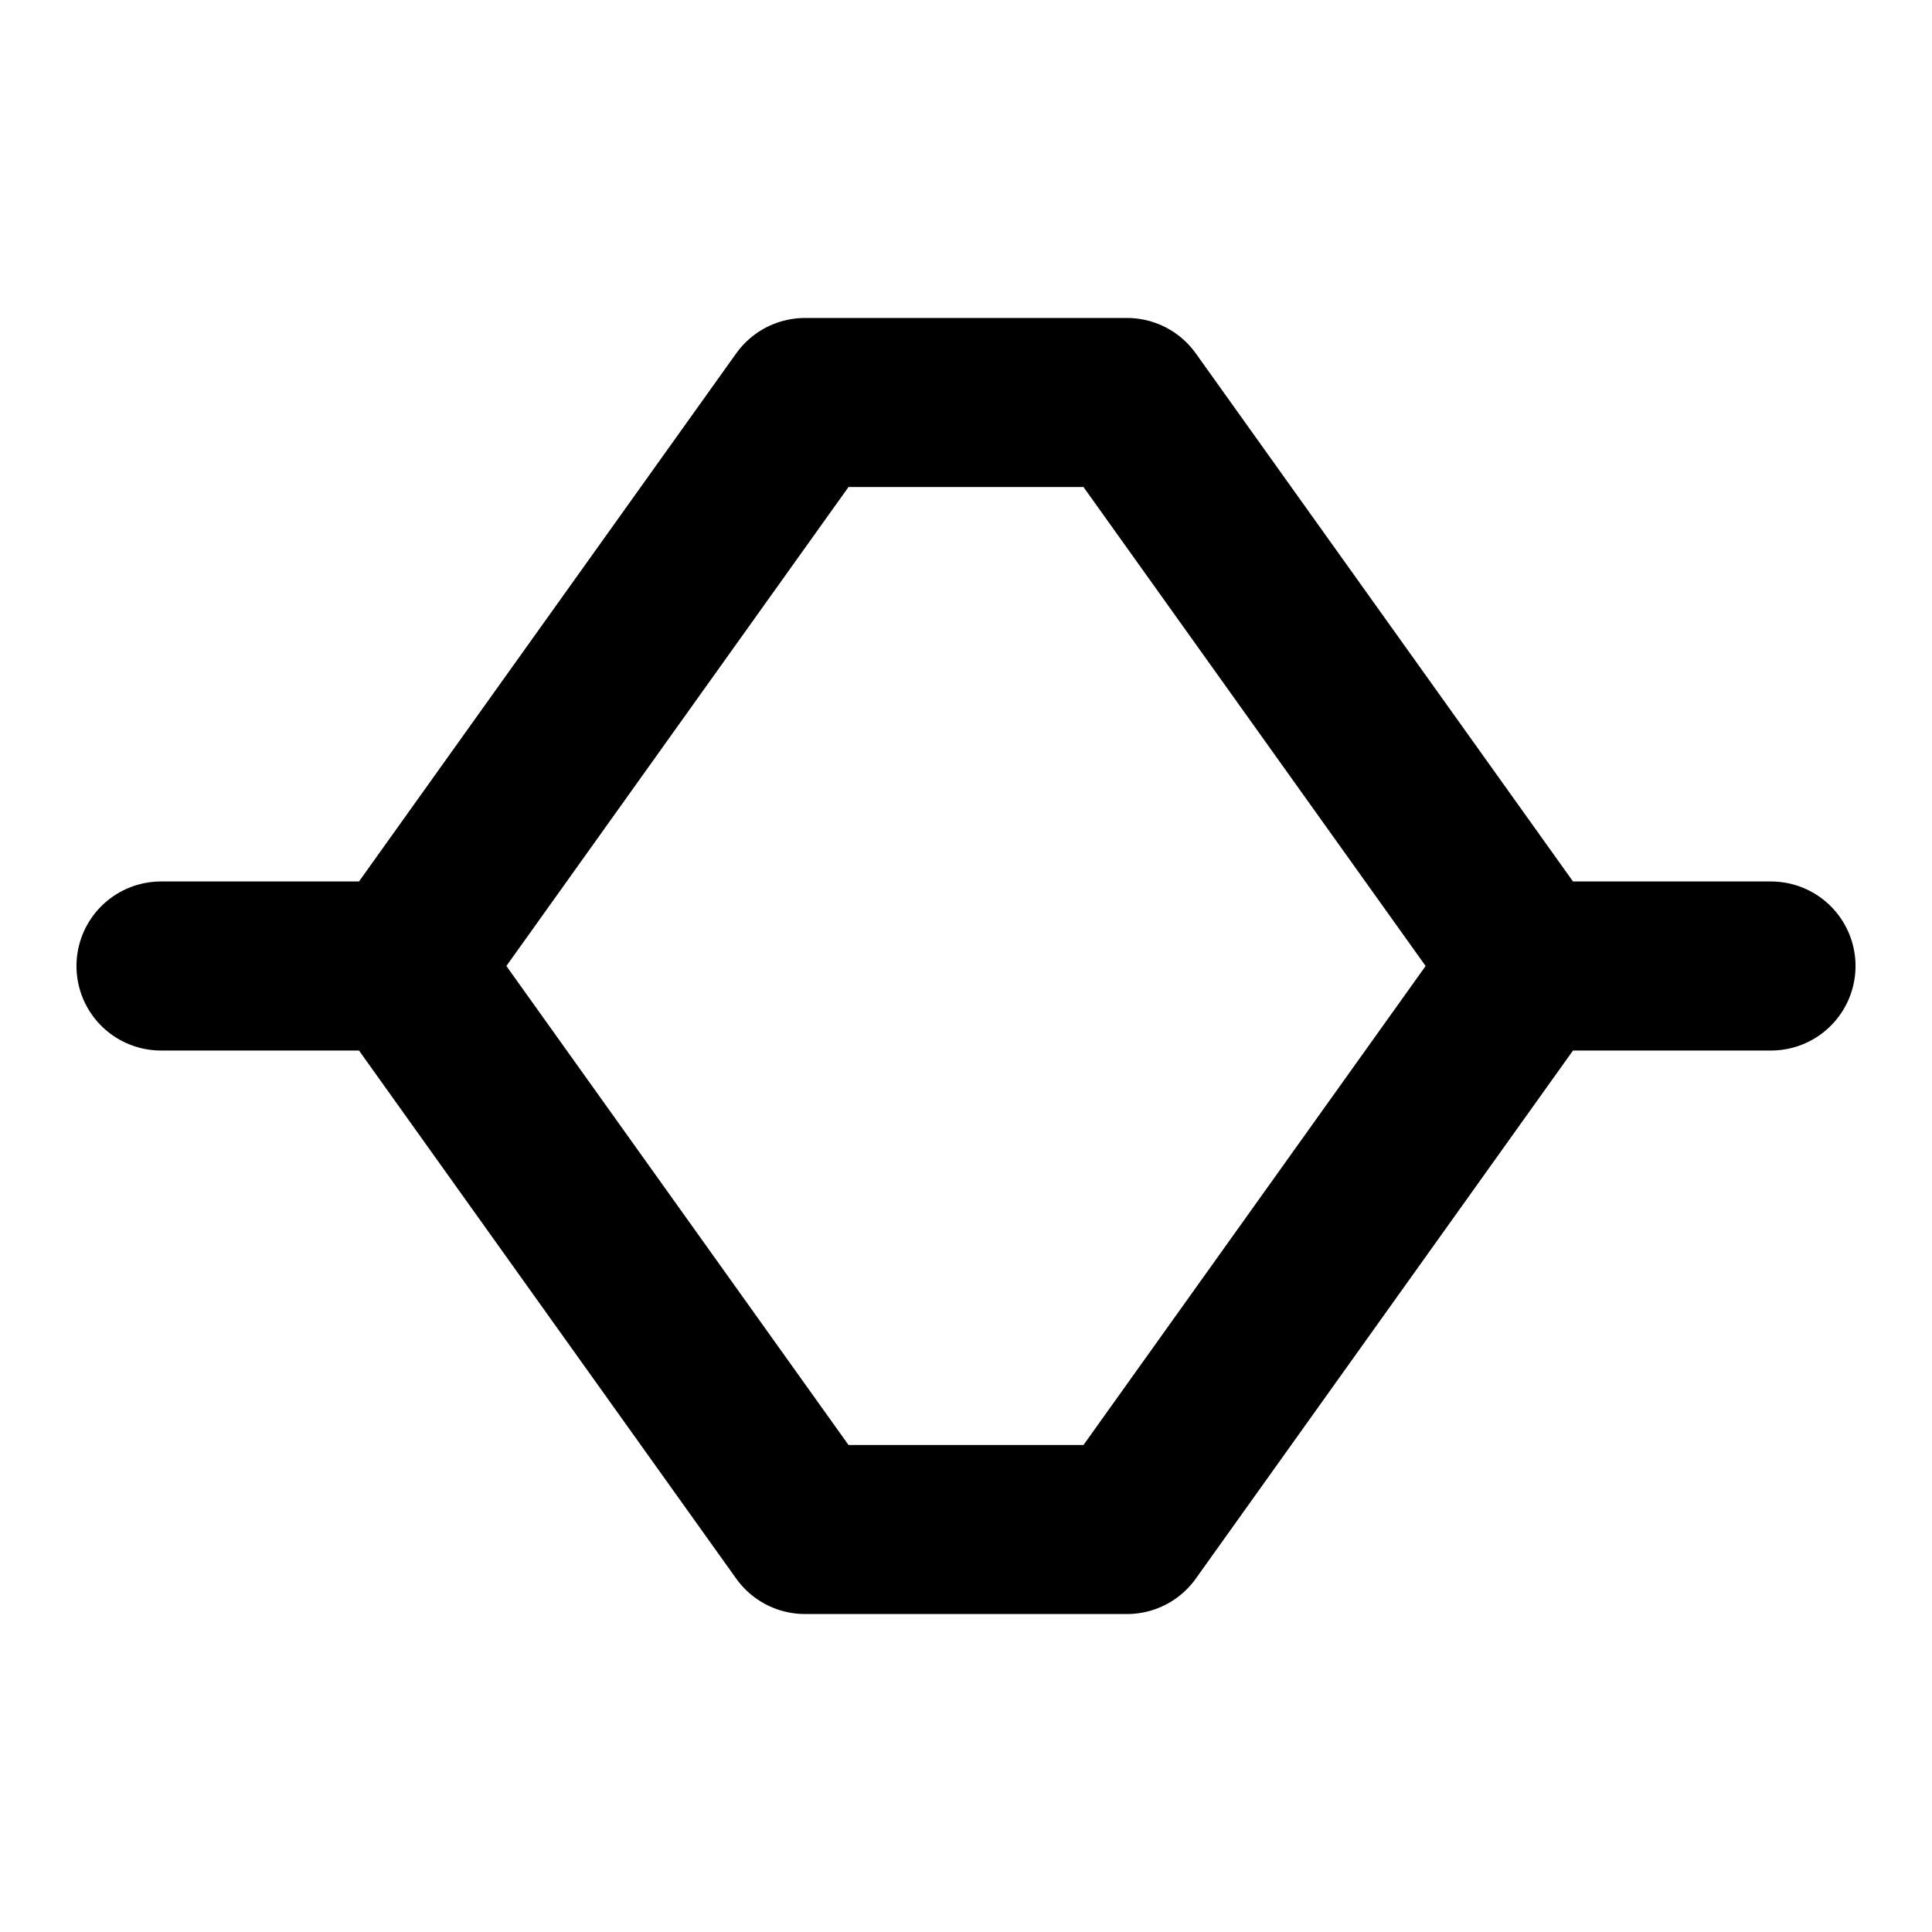
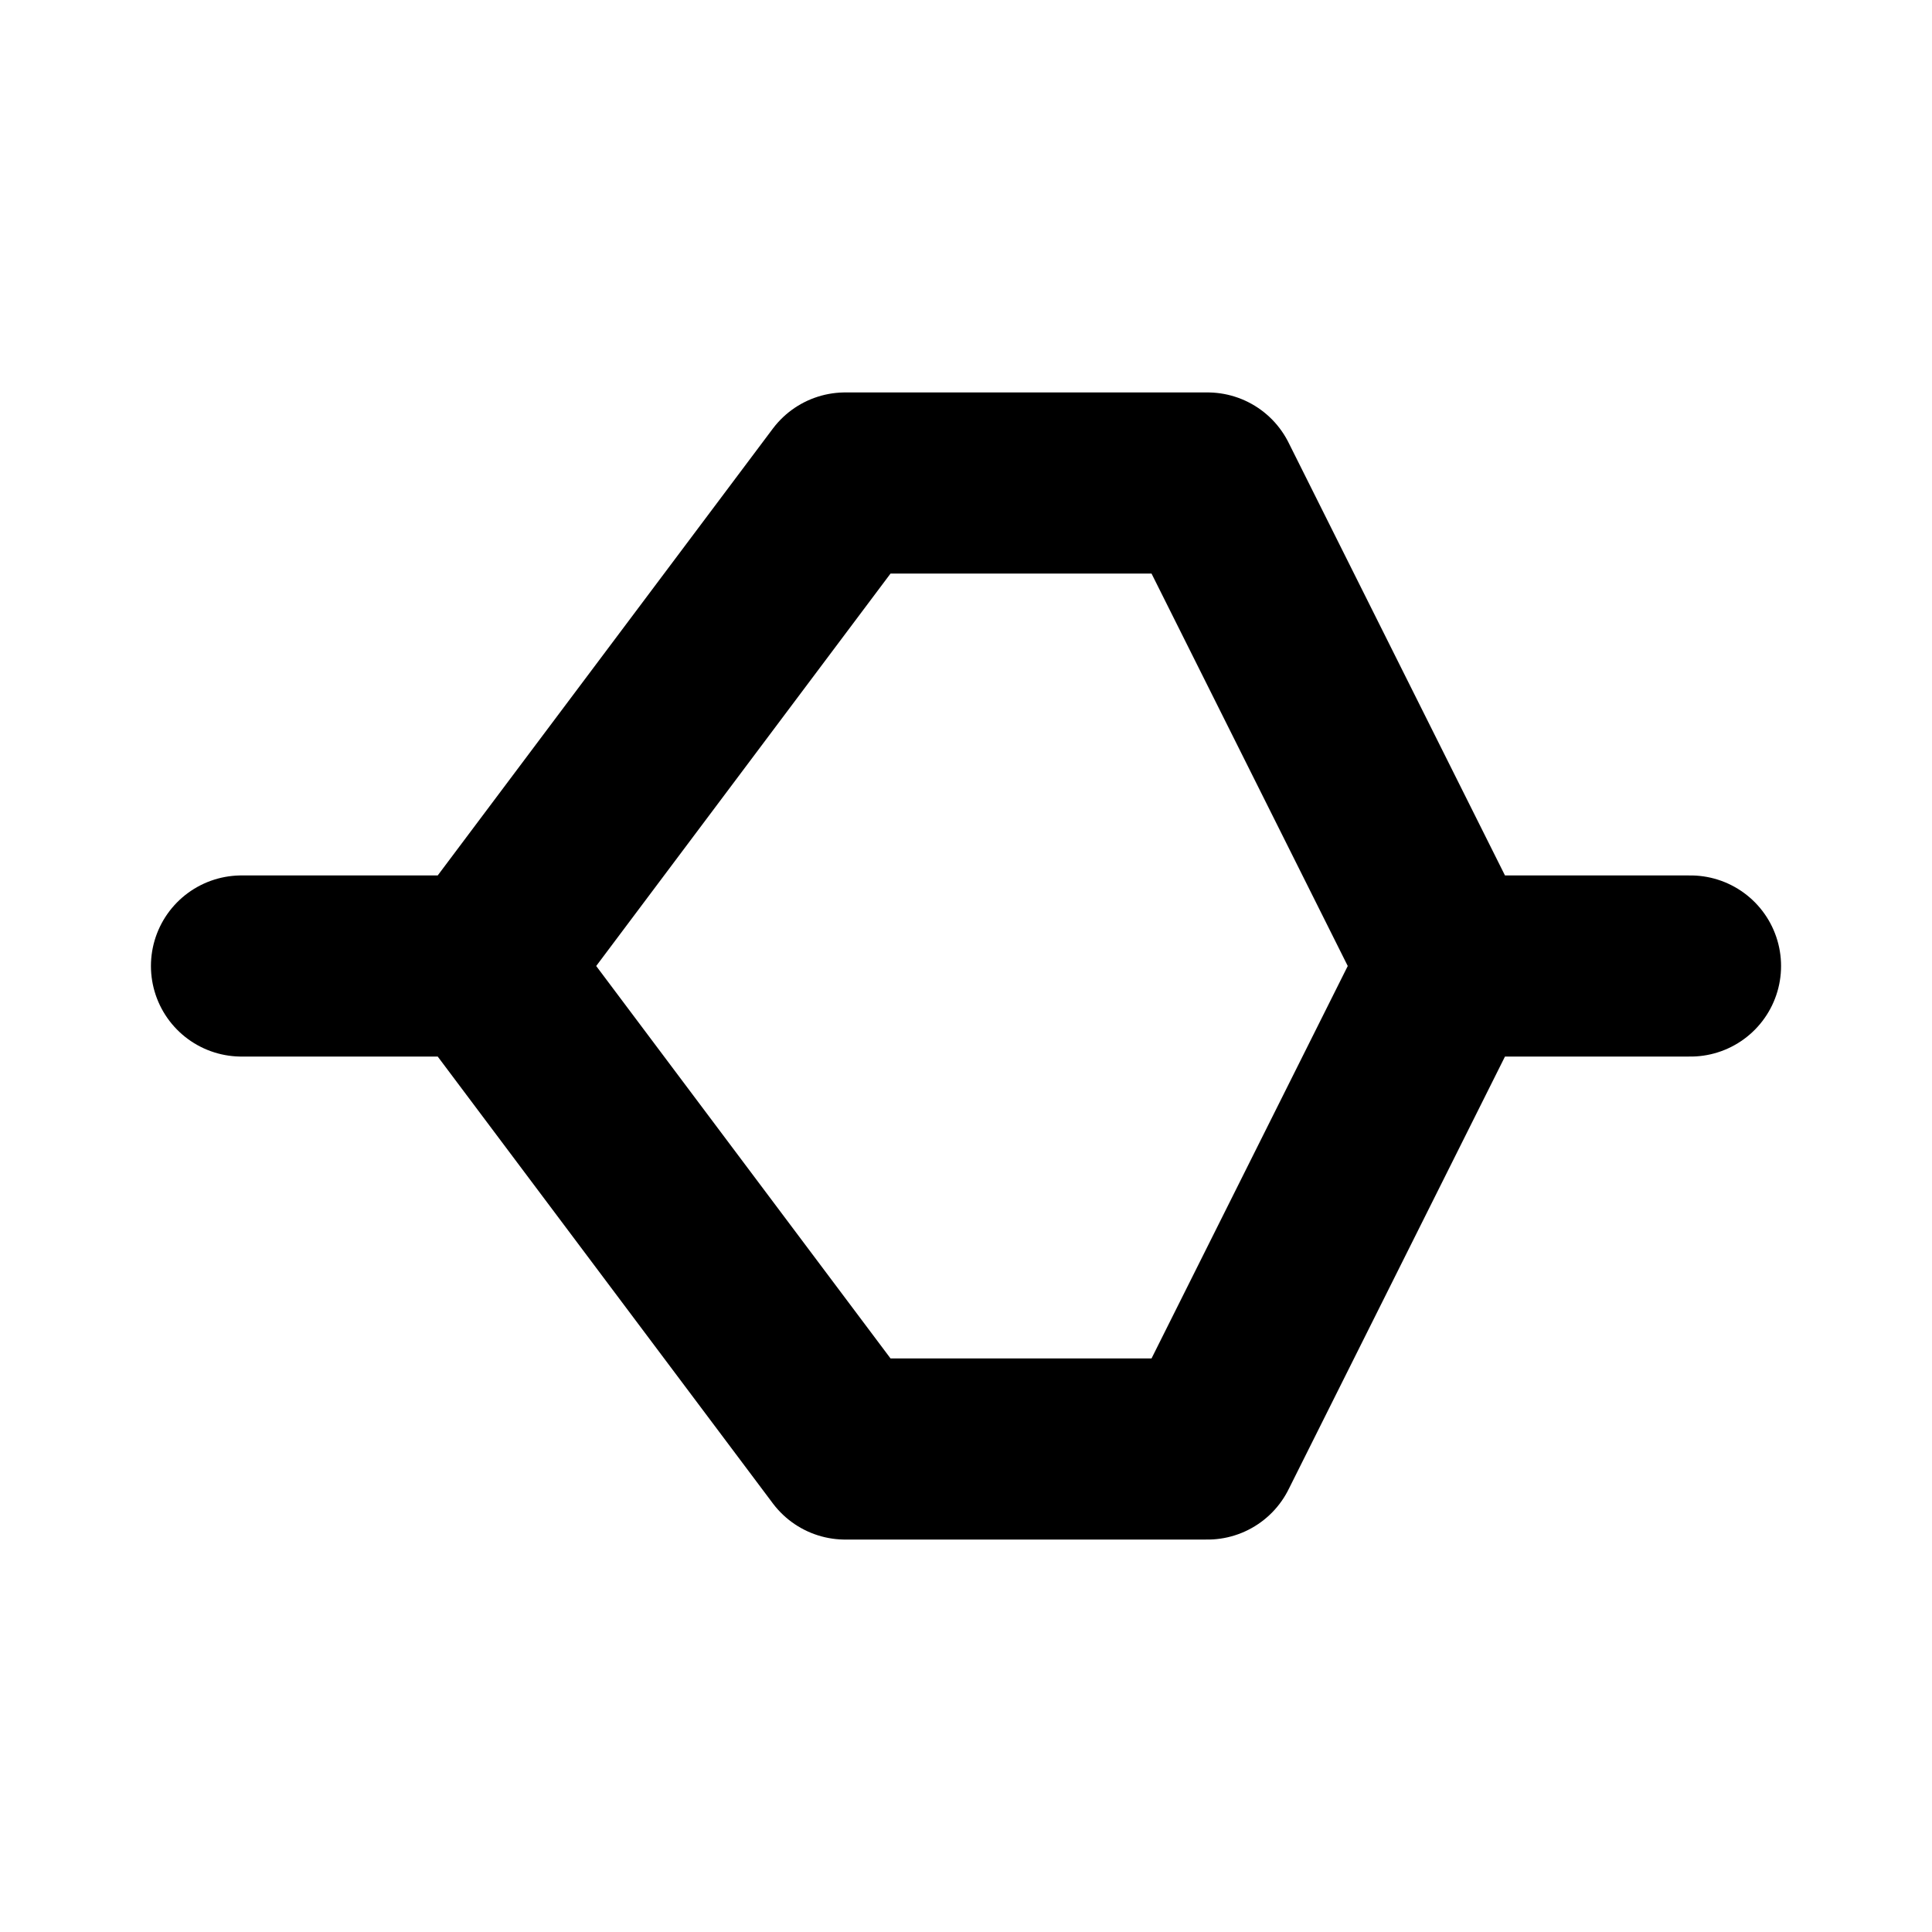
- <svg xmlns="http://www.w3.org/2000/svg" width="16" height="16" viewBox="0 0 24 24" fill="none" stroke="currentColor" stroke-width="2.1" stroke-linejoin="round" stroke-linecap="round" aria-hidden="true">
-   <path d="M2 12h3l5-7h4l5 7h3 M5 12l5 7h4l5-7" />
+ <svg xmlns="http://www.w3.org/2000/svg" viewBox="0 0 16 16" width="16" height="16">
+   <path d="M2 8h2l3-4h3l2 4h2 M4 8l3 4h3l2-4" fill="none" stroke="currentColor" stroke-width="1.5" stroke-linecap="round" stroke-linejoin="round" />
</svg>
